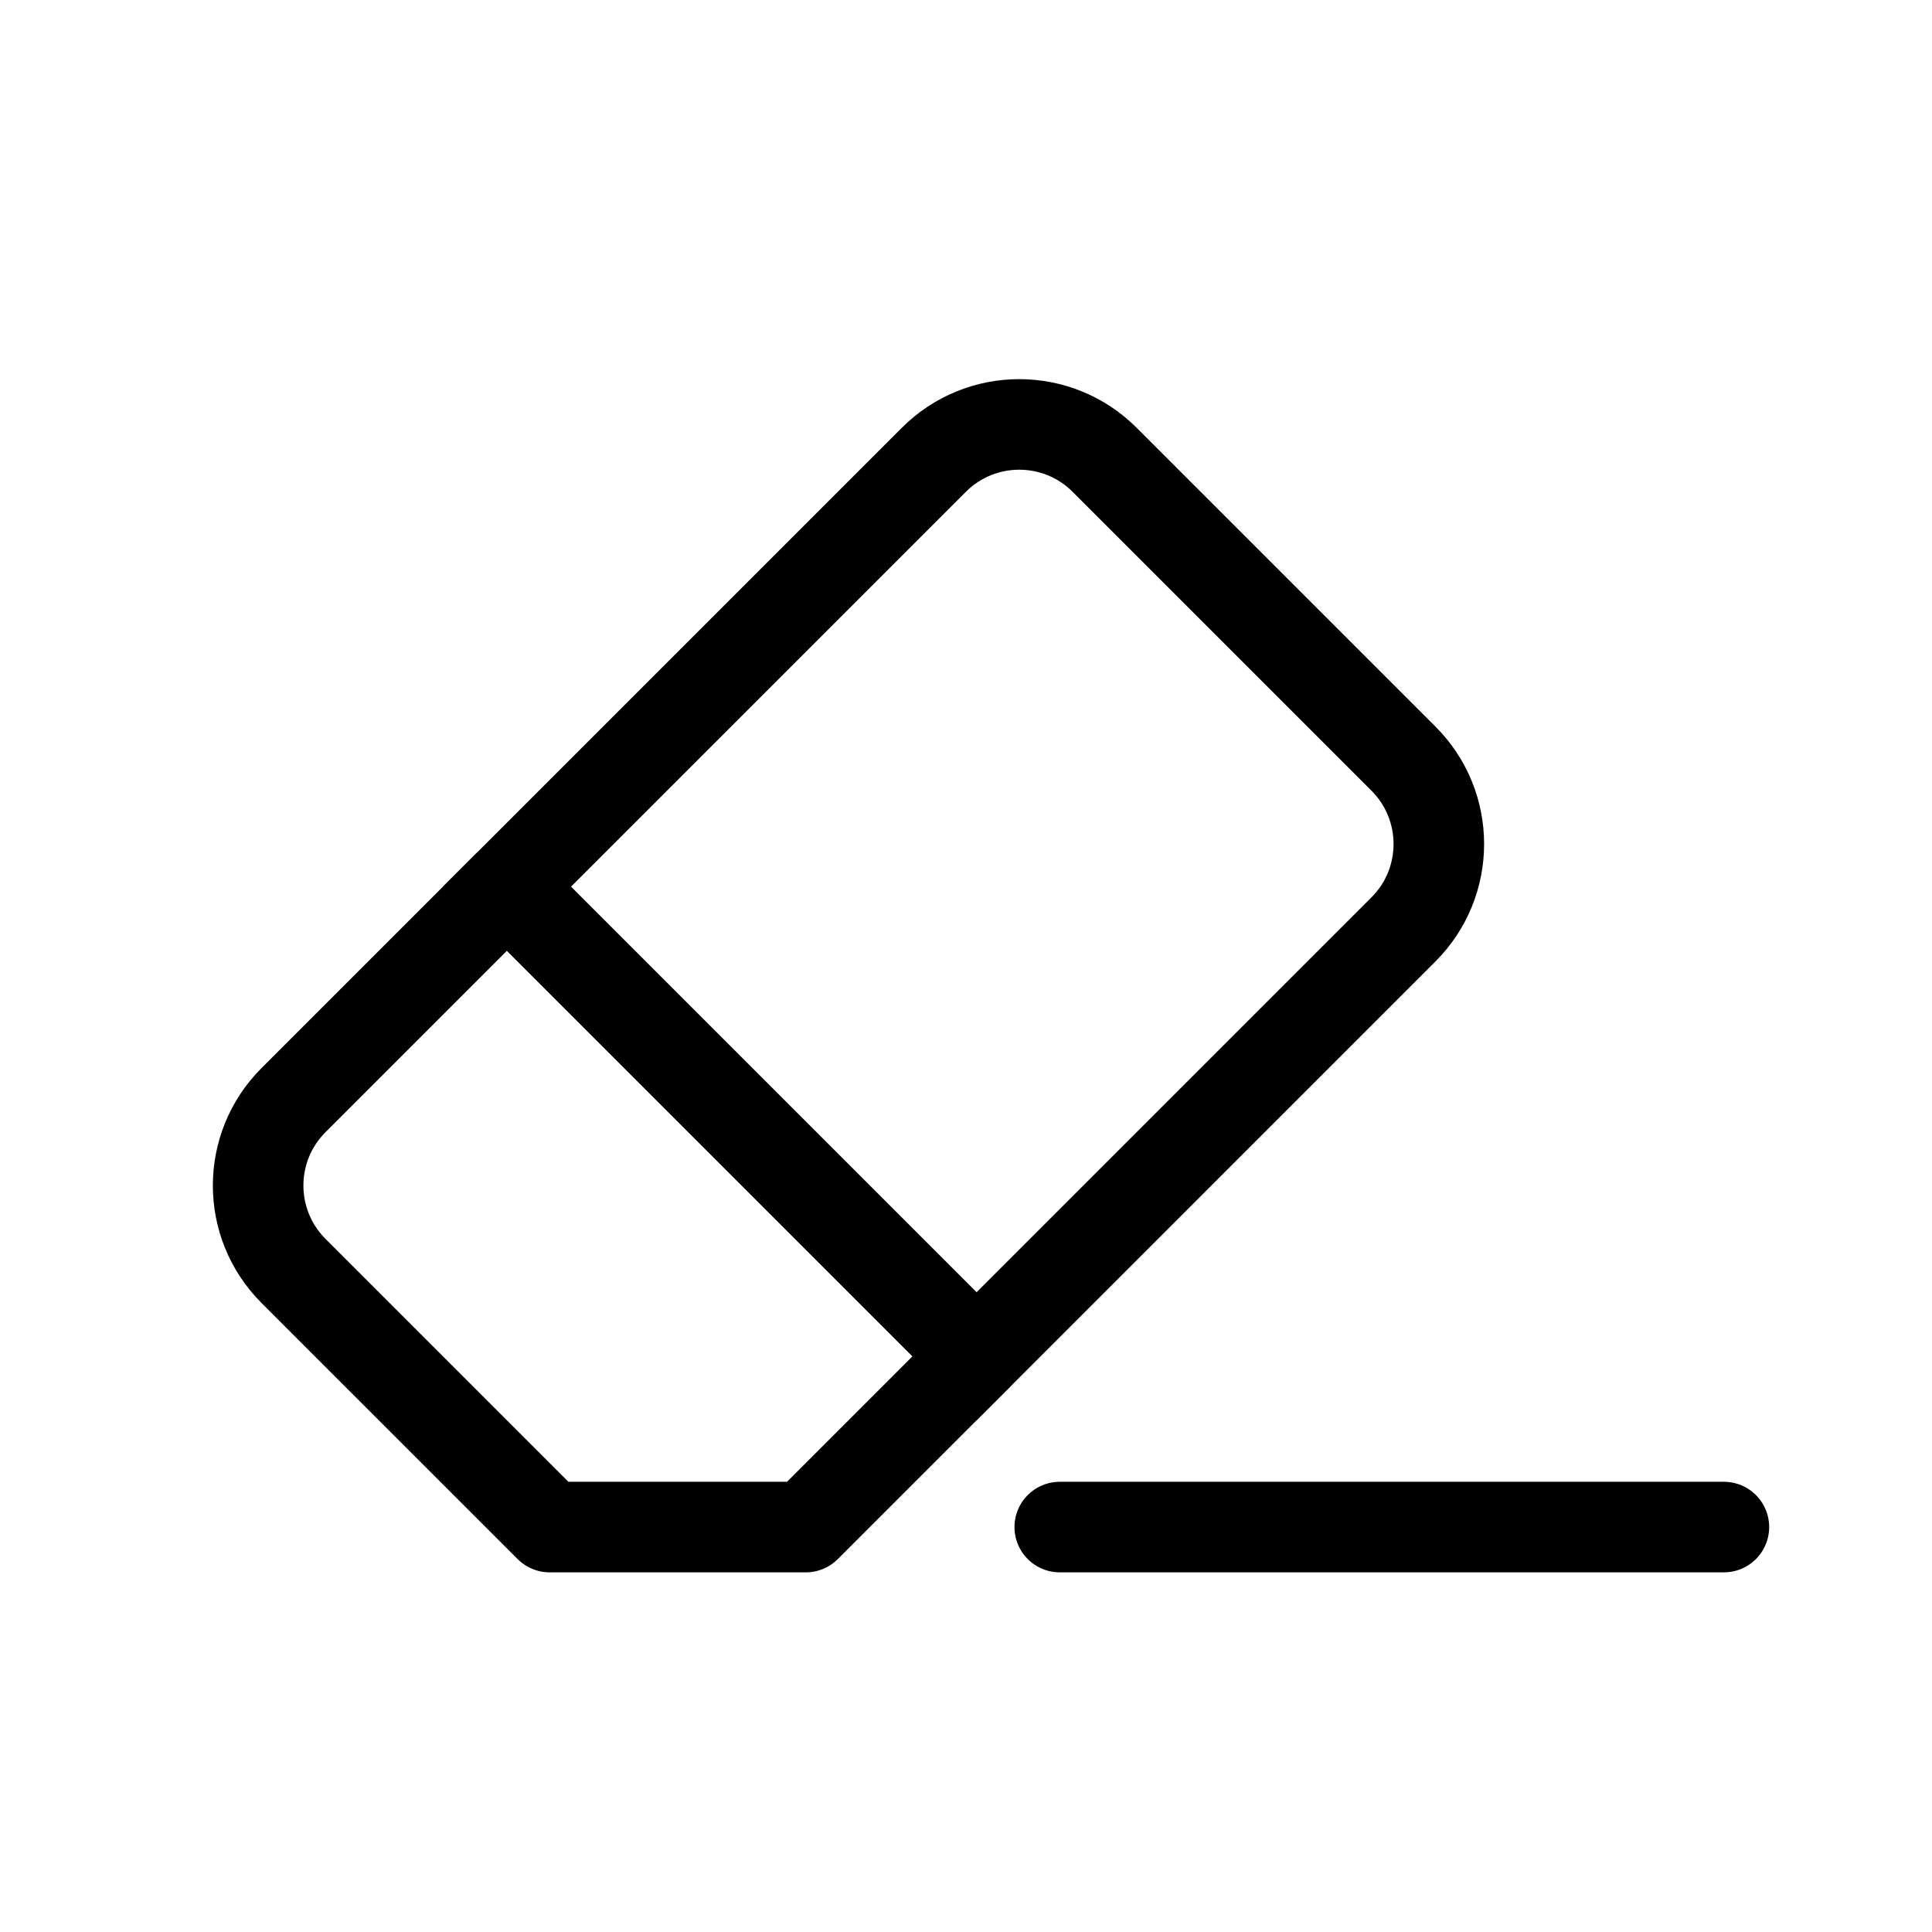
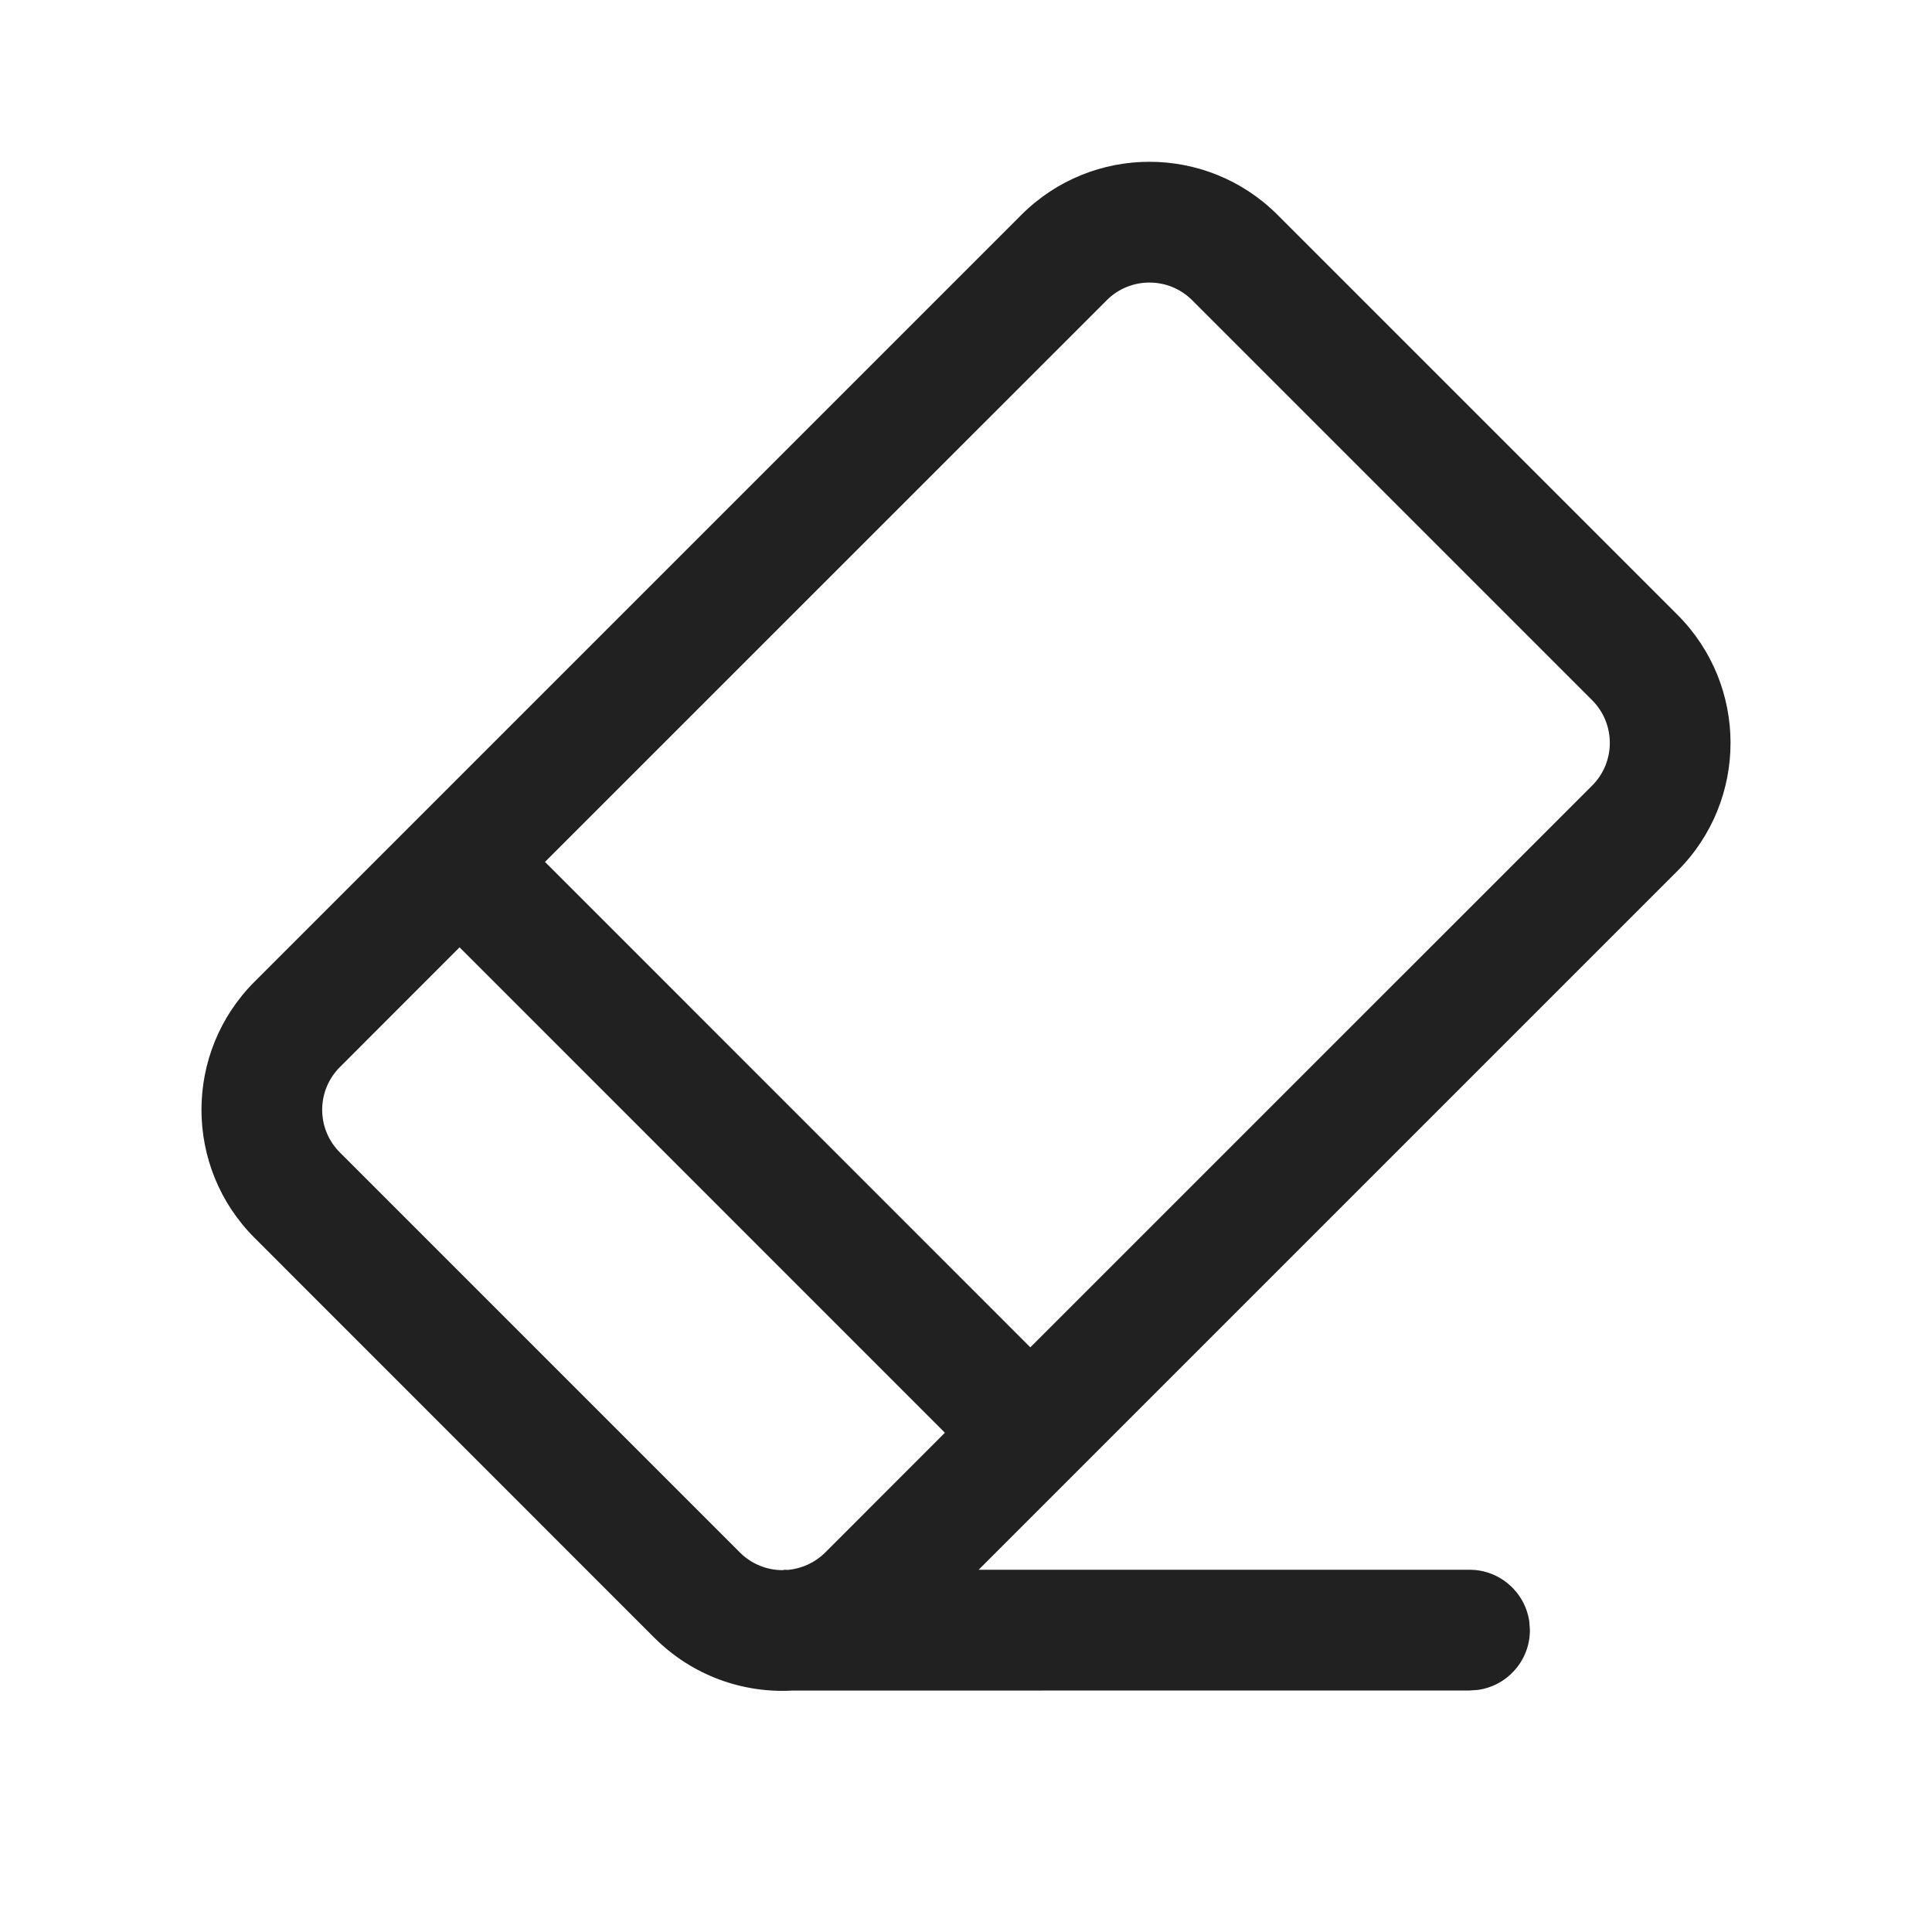
- <svg xmlns="http://www.w3.org/2000/svg" viewBox="0 0 32 32">
-   <path d="M8.396,14.687l7.778,7.778-2.828,2.828H9.104L4.861,21.05a2,2,0,0,1,0-2.828Z" style="fill:none;stroke:#000;stroke-linecap:round;stroke-linejoin:round;stroke-width:1.5px" />
-   <path d="M11.028,8.333h11a0,0,0,0,1,0,0v10a2,2,0,0,1-2,2h-7a2,2,0,0,1-2-2v-10a0,0,0,0,1,0,0Z" transform="translate(18.0804 36.15513) rotate(-135)" style="fill:none;stroke:#000;stroke-linecap:round;stroke-miterlimit:10;stroke-width:1.5px" />
-   <line x1="17.553" y1="25.293" x2="28.553" y2="25.293" style="fill:none;stroke:#000;stroke-linecap:round;stroke-miterlimit:10;stroke-width:1.5px" />
+ <svg xmlns="http://www.w3.org/2000/svg" viewBox="0 0 24 24" fill="none">
+   <path d="M15.87 2.669L20.838 7.637C21.717 8.516 21.717 9.941 20.838 10.819L12.157 19.5L18.255 19.5C18.634 19.5 18.948 19.782 18.998 20.148L19.005 20.25C19.005 20.63 18.722 20.944 18.356 20.993L18.255 21L9.845 21.001C9.228 21.035 8.601 20.816 8.13 20.346L3.162 15.377C2.283 14.498 2.283 13.074 3.162 12.195L12.688 2.669C13.567 1.79 14.991 1.79 15.87 2.669ZM5.709 11.768L4.222 13.256C3.929 13.549 3.929 14.024 4.222 14.316L9.191 19.285C9.337 19.431 9.529 19.505 9.721 19.505L9.75 19.5L9.789 19.502C9.957 19.486 10.122 19.414 10.252 19.285L11.738 17.798L5.709 11.768ZM13.749 3.729L6.77 10.707L12.799 16.737L19.778 9.759C20.071 9.466 20.071 8.991 19.778 8.698L14.809 3.729C14.516 3.437 14.041 3.437 13.749 3.729Z" fill="#212121" />
</svg>
